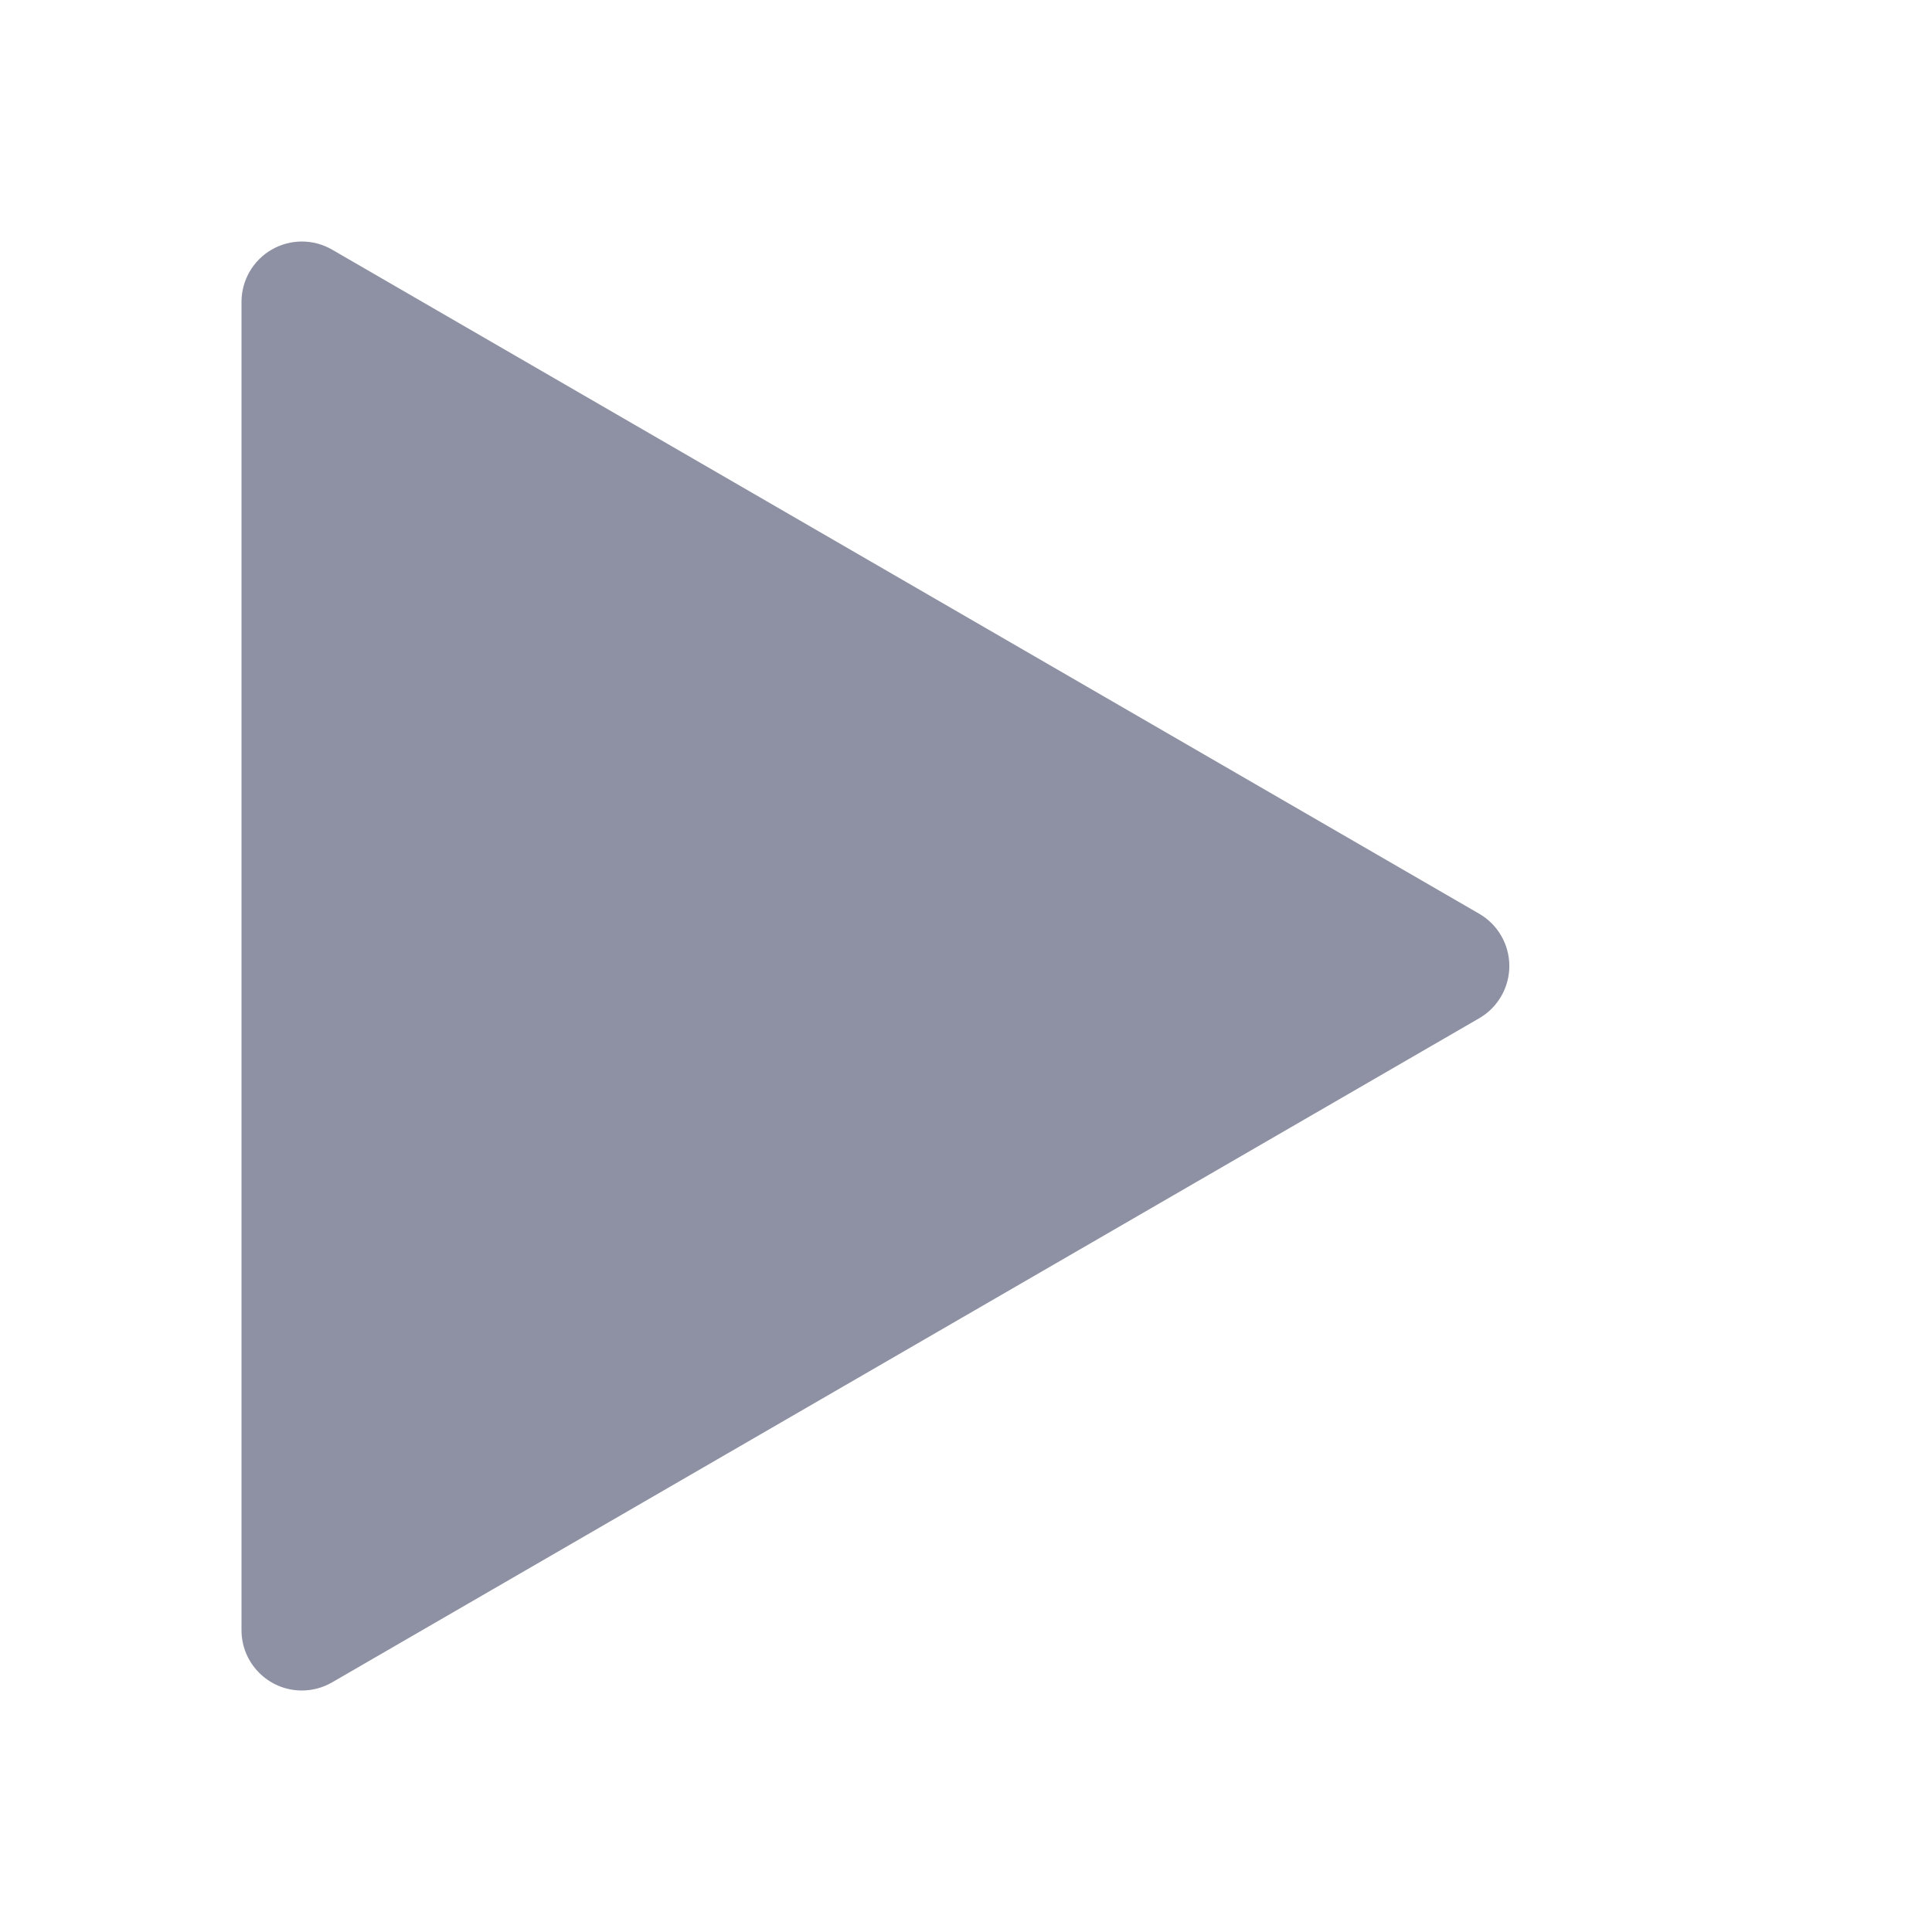
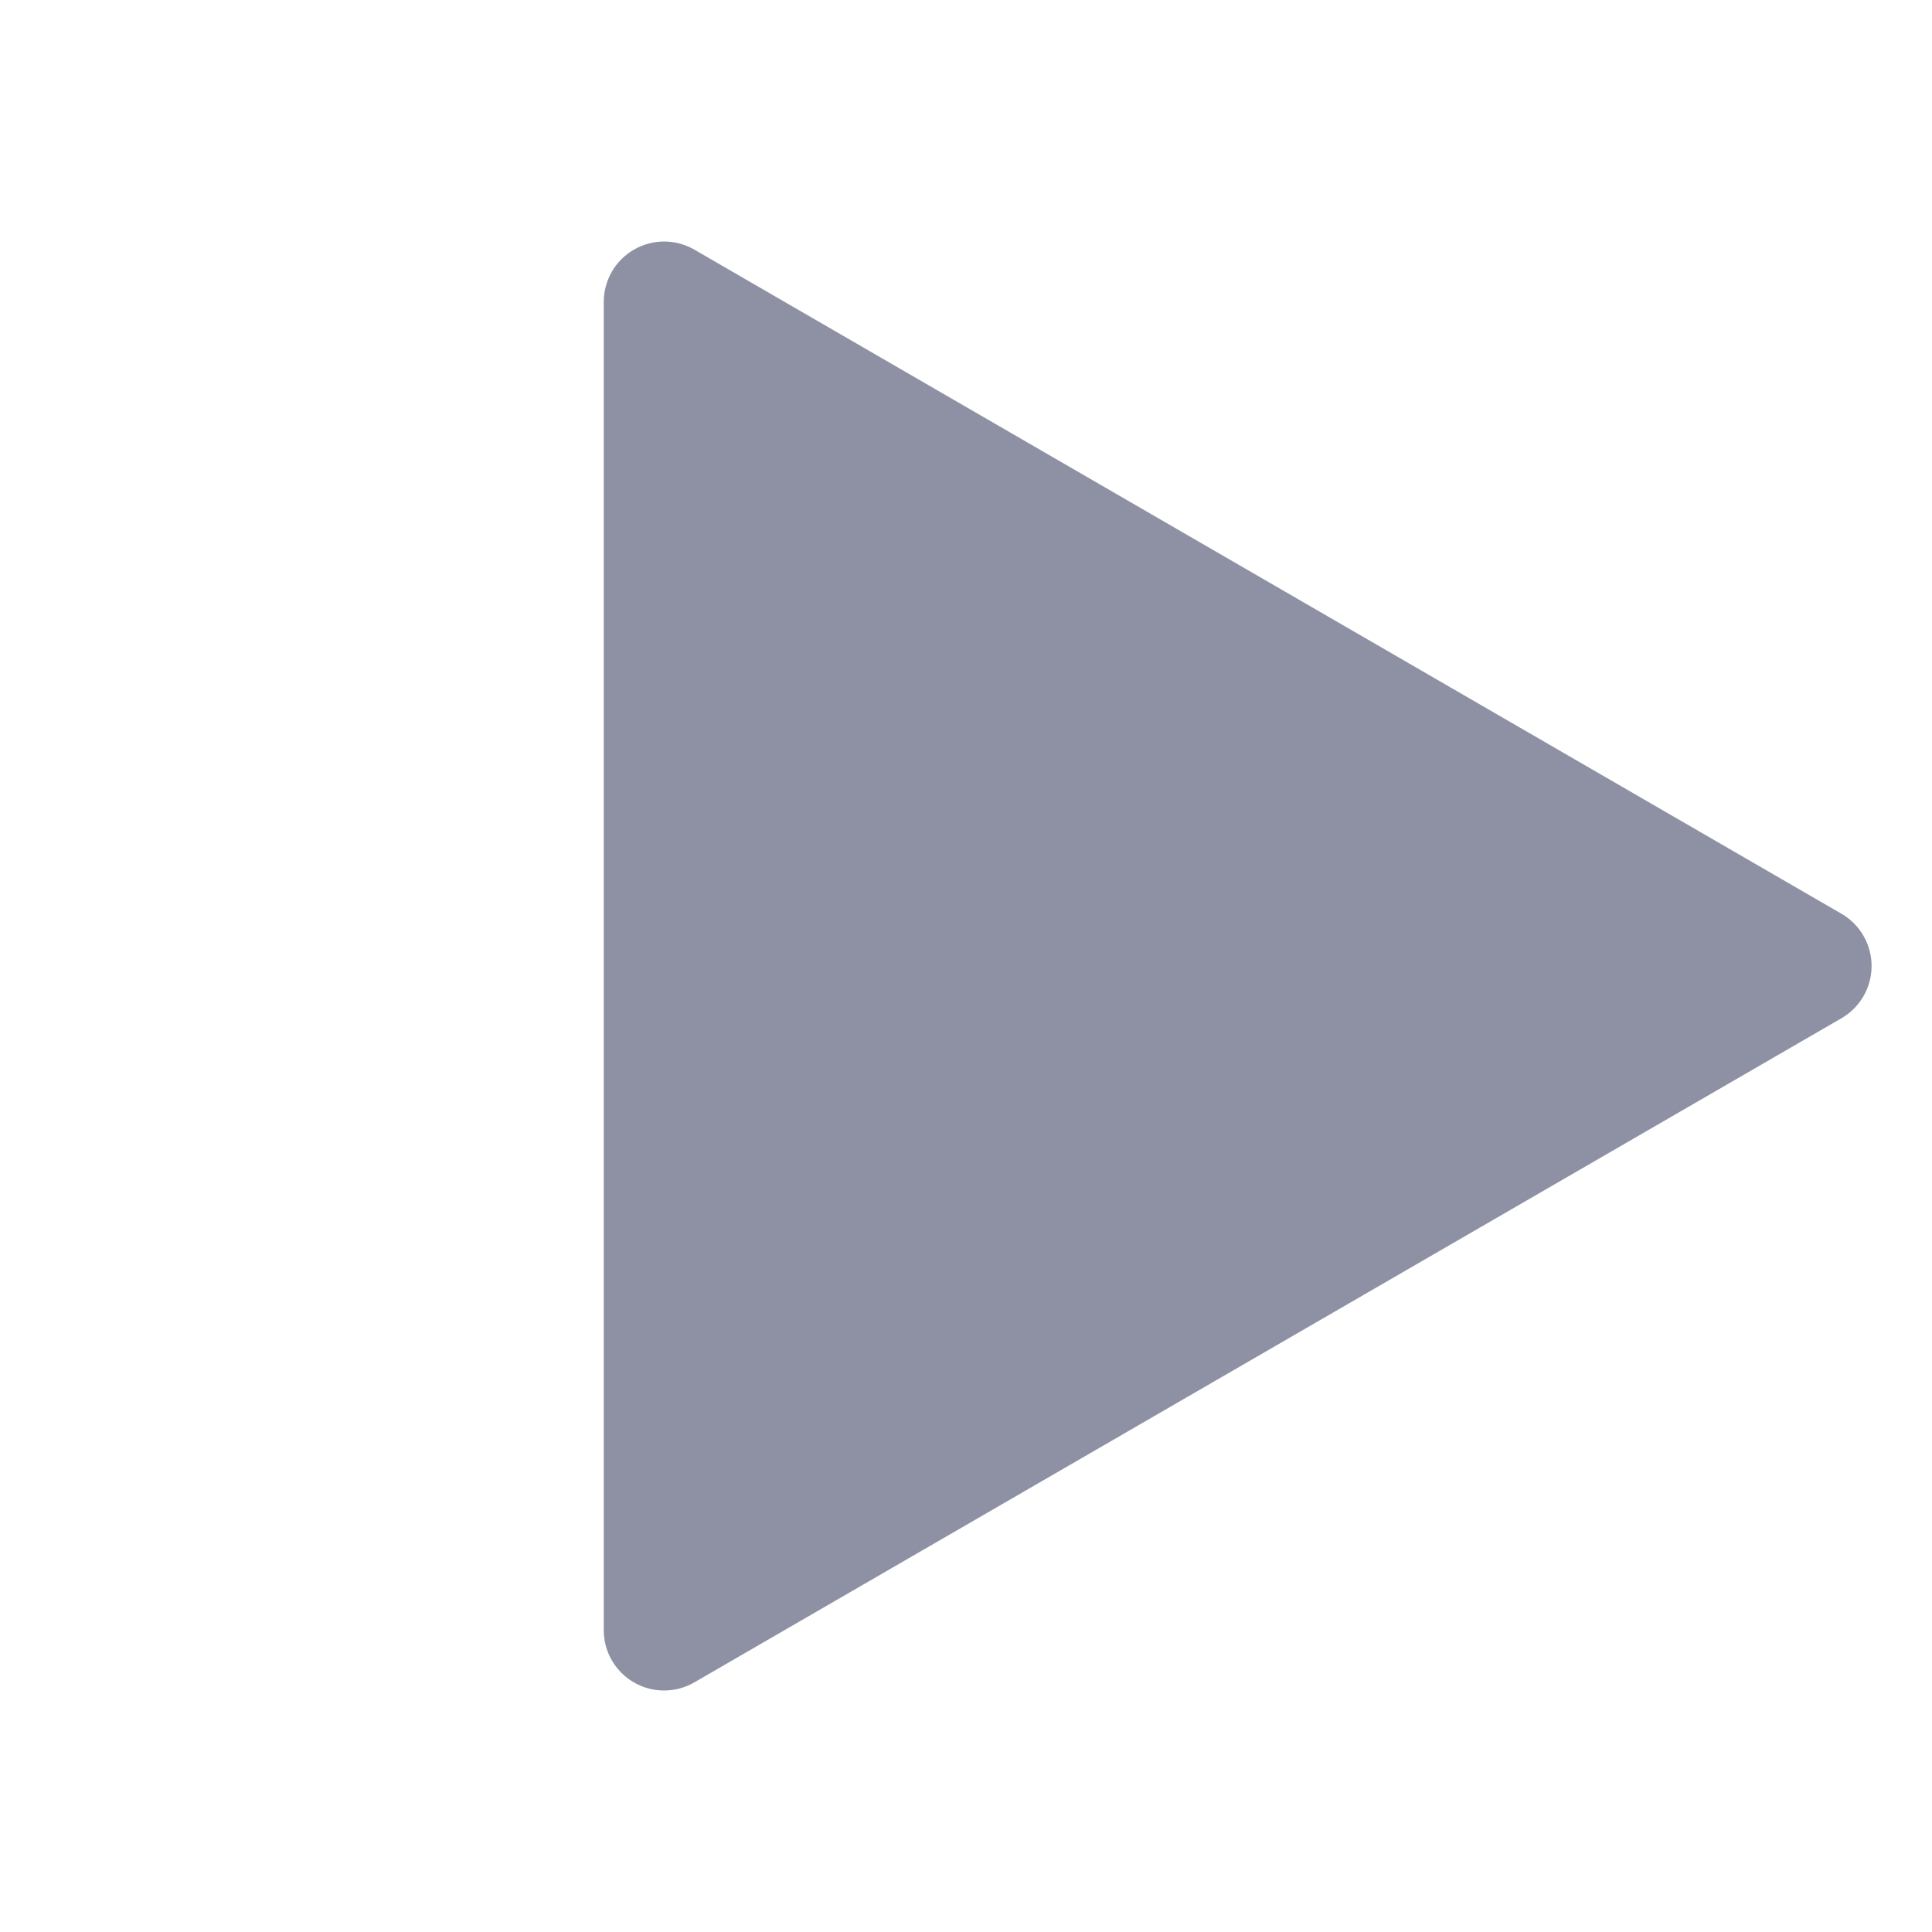
<svg xmlns="http://www.w3.org/2000/svg" height="32" viewBox="0 0 32 32" width="32">
-   <path d="m5 28a1 1 0 0 1 -1-1v-22a1 1 0 0 1 1.501-.865l19 11a1 1 0 0 1 0 1.73l-19 11a.998.998 0 0 1 -.501.135z" fill="#8D91A3" />
+   <path d="m5 28a1 1 0 0 1 -1-1v-22a1 1 0 0 1 1.501-.865l19 11a1 1 0 0 1 0 1.73l-19 11a.998.998 0 0 1 -.501.135z" fill="#8D91A3" transform="translate(6, 0)" />
</svg>
